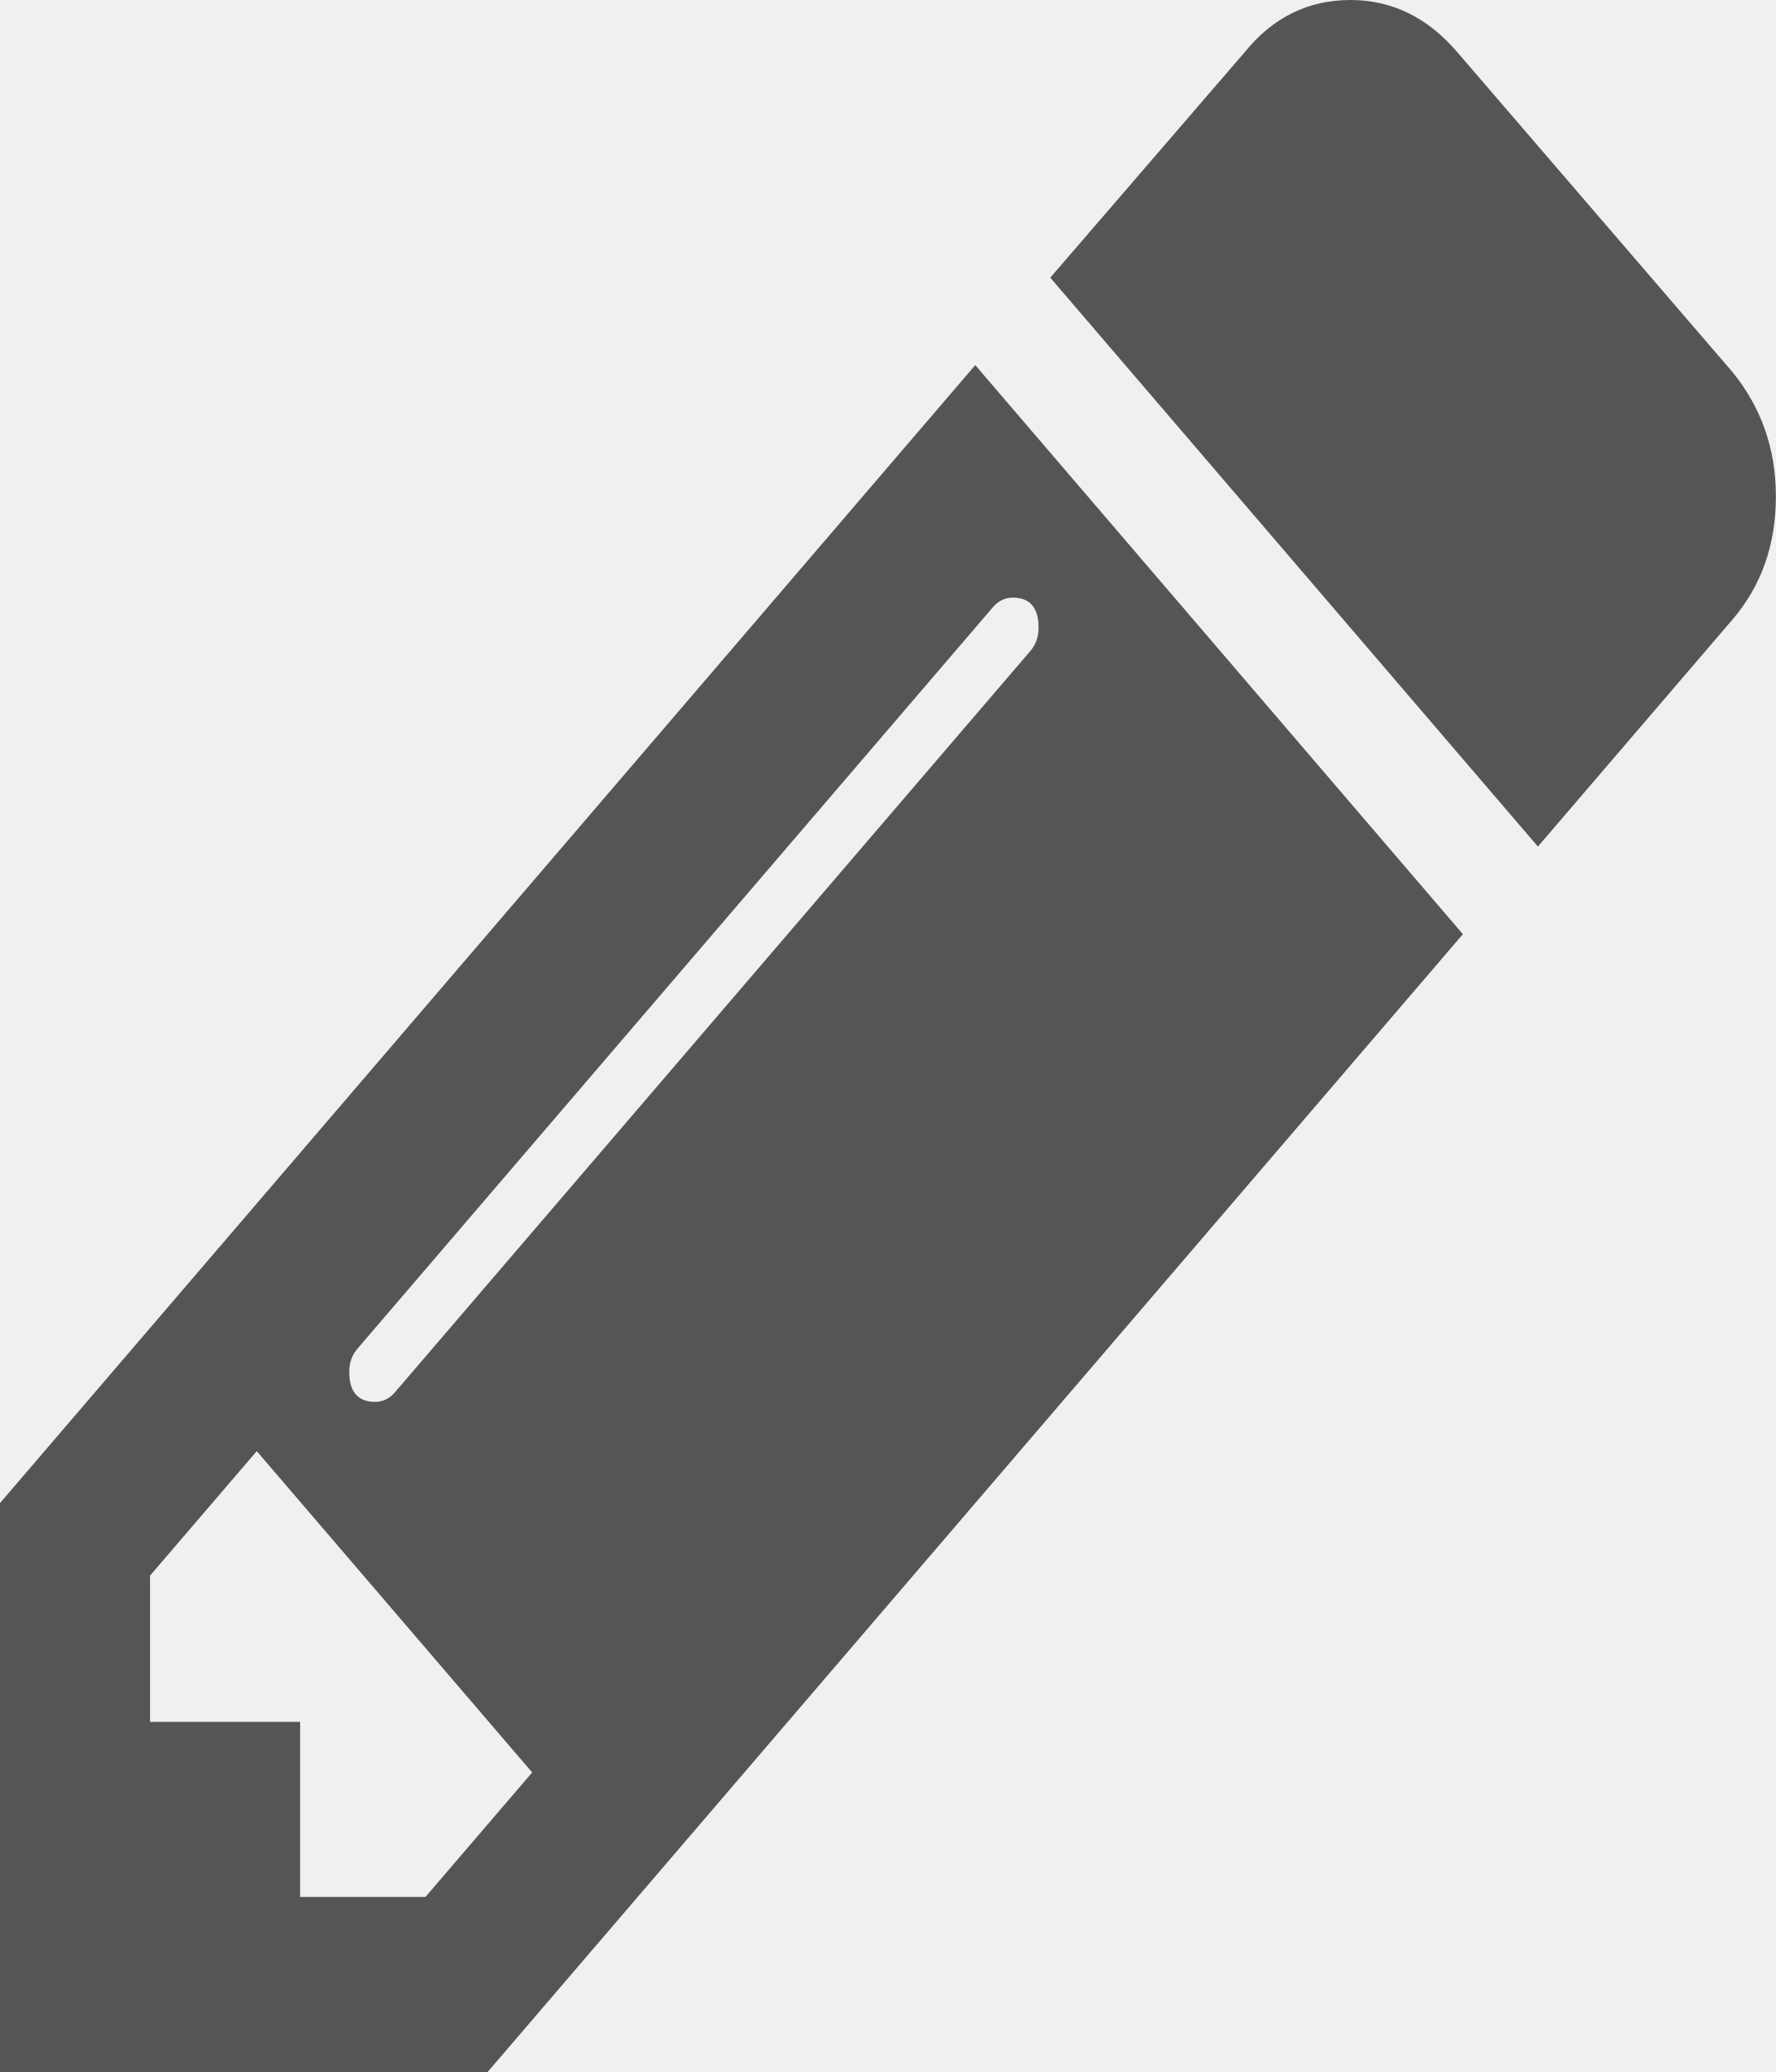
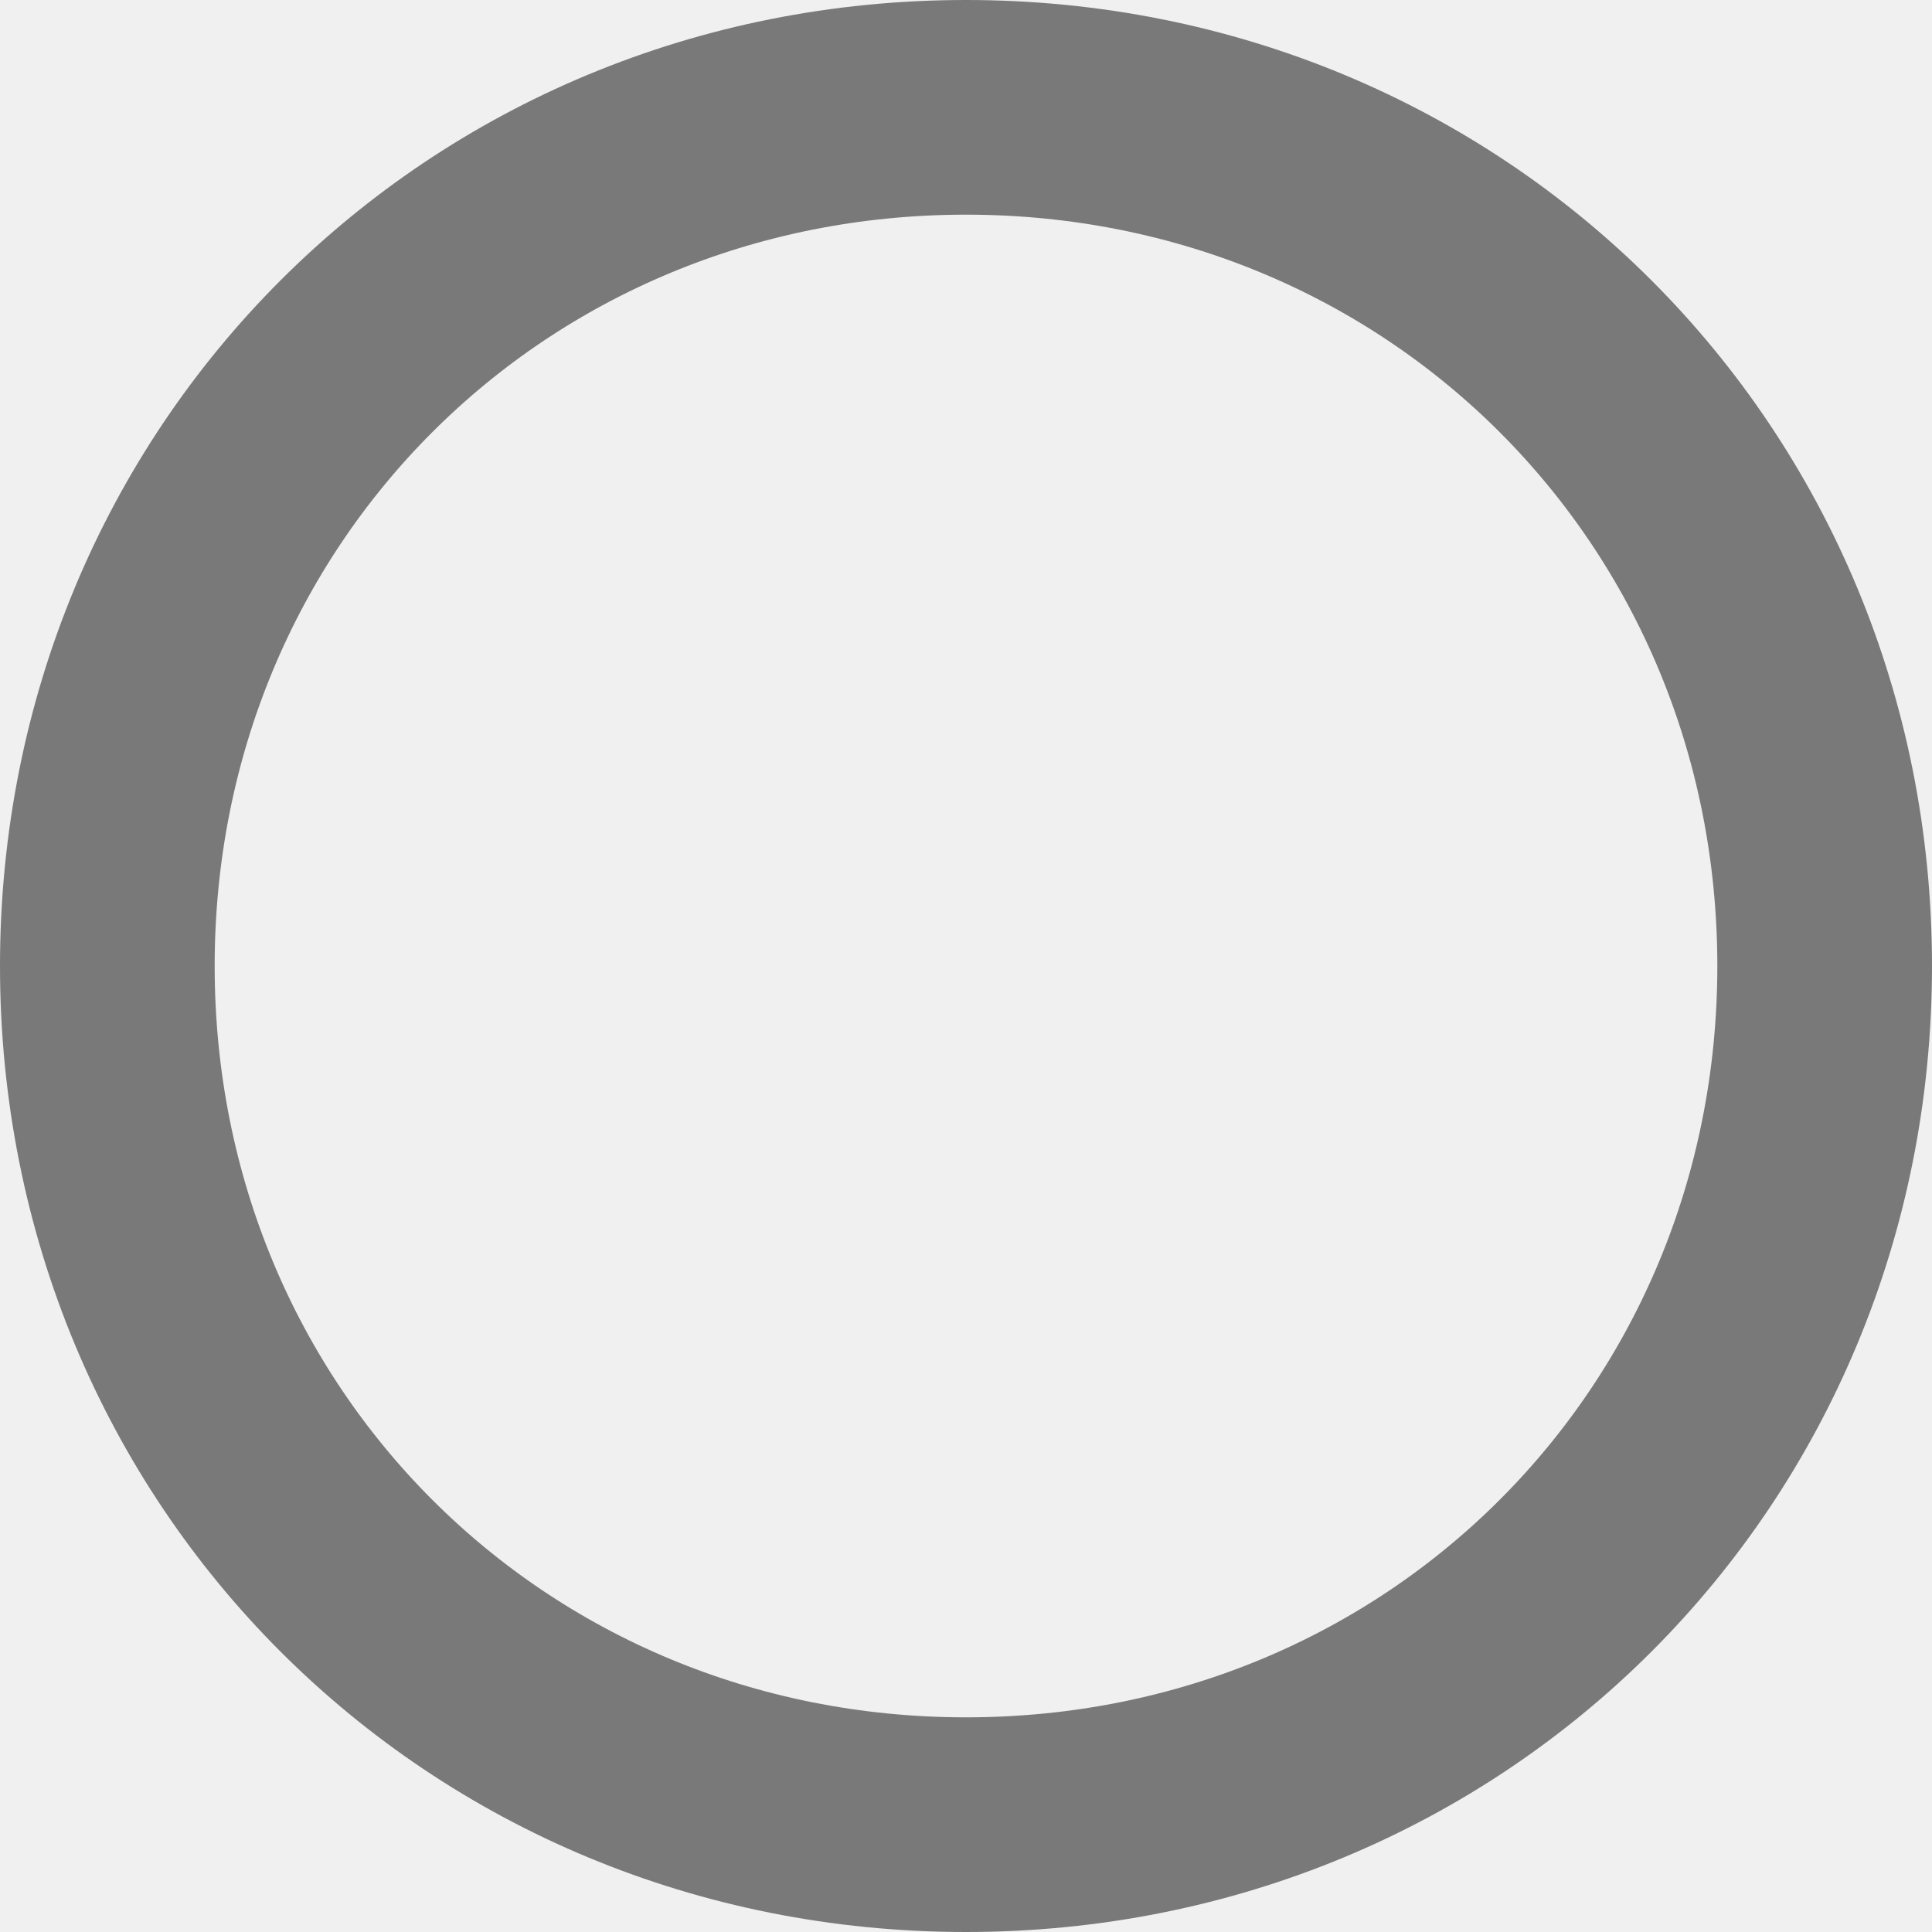
- <svg xmlns="http://www.w3.org/2000/svg" version="1.1" width="12px" height="14px">
-   <g transform="matrix(1 0 0 1 -751 -18 )">
-     <path d="M 2.028 12.817  L 2.875 12.817  L 3.596 11.976  L 1.735 9.805  L 1.014 10.646  L 1.014 11.634  L 2.028 11.634  L 2.028 12.817  Z M 6.962 4.399  C 6.999 4.356  7.018 4.303  7.018 4.242  C 7.018 4.106  6.96 4.038  6.844 4.038  C 6.791 4.038  6.746 4.06  6.709 4.103  L 2.416 9.112  C 2.379 9.155  2.36 9.207  2.36 9.269  C 2.36 9.404  2.418 9.472  2.535 9.472  C 2.587 9.472  2.632 9.45  2.669 9.407  L 6.962 4.399  Z M 0 10.156  L 6.59 2.467  L 9.885 6.312  L 3.295 14  L 0 14  L 0 10.156  Z M 11.707 2.514  C 11.902 2.754  12 3.034  12 3.354  C 12 3.681  11.902 3.958  11.707 4.186  L 10.392 5.72  L 7.097 1.876  L 8.412 0.351  C 8.602 0.117  8.84 0  9.125 0  C 9.405 0  9.645 0.117  9.846 0.351  L 11.707 2.514  Z " fill-rule="nonzero" fill="#555555" stroke="none" transform="matrix(1 0 0 1 751 18 )" />
-   </g>
+ <svg xmlns="http://www.w3.org/2000/svg" version="1.1" width="18px" height="18px" viewBox="39 627  18 18">
+   <path d="M 48 628  C 52.48 628  56 631.52  56 636  C 56 640.48  52.48 644  48 644  C 43.52 644  40 640.48  40 636  C 40 631.52  43.52 628  48 628  Z " fill-rule="nonzero" fill="#ffffff" stroke="none" fill-opacity="0" />
+   <path d="M 48 628  C 52.48 628  56 631.52  56 636  C 56 640.48  52.48 644  48 644  C 43.52 644  40 640.48  40 636  C 40 631.52  43.52 628  48 628  Z " stroke-width="2" stroke="#797979" fill="none" />
</svg>
